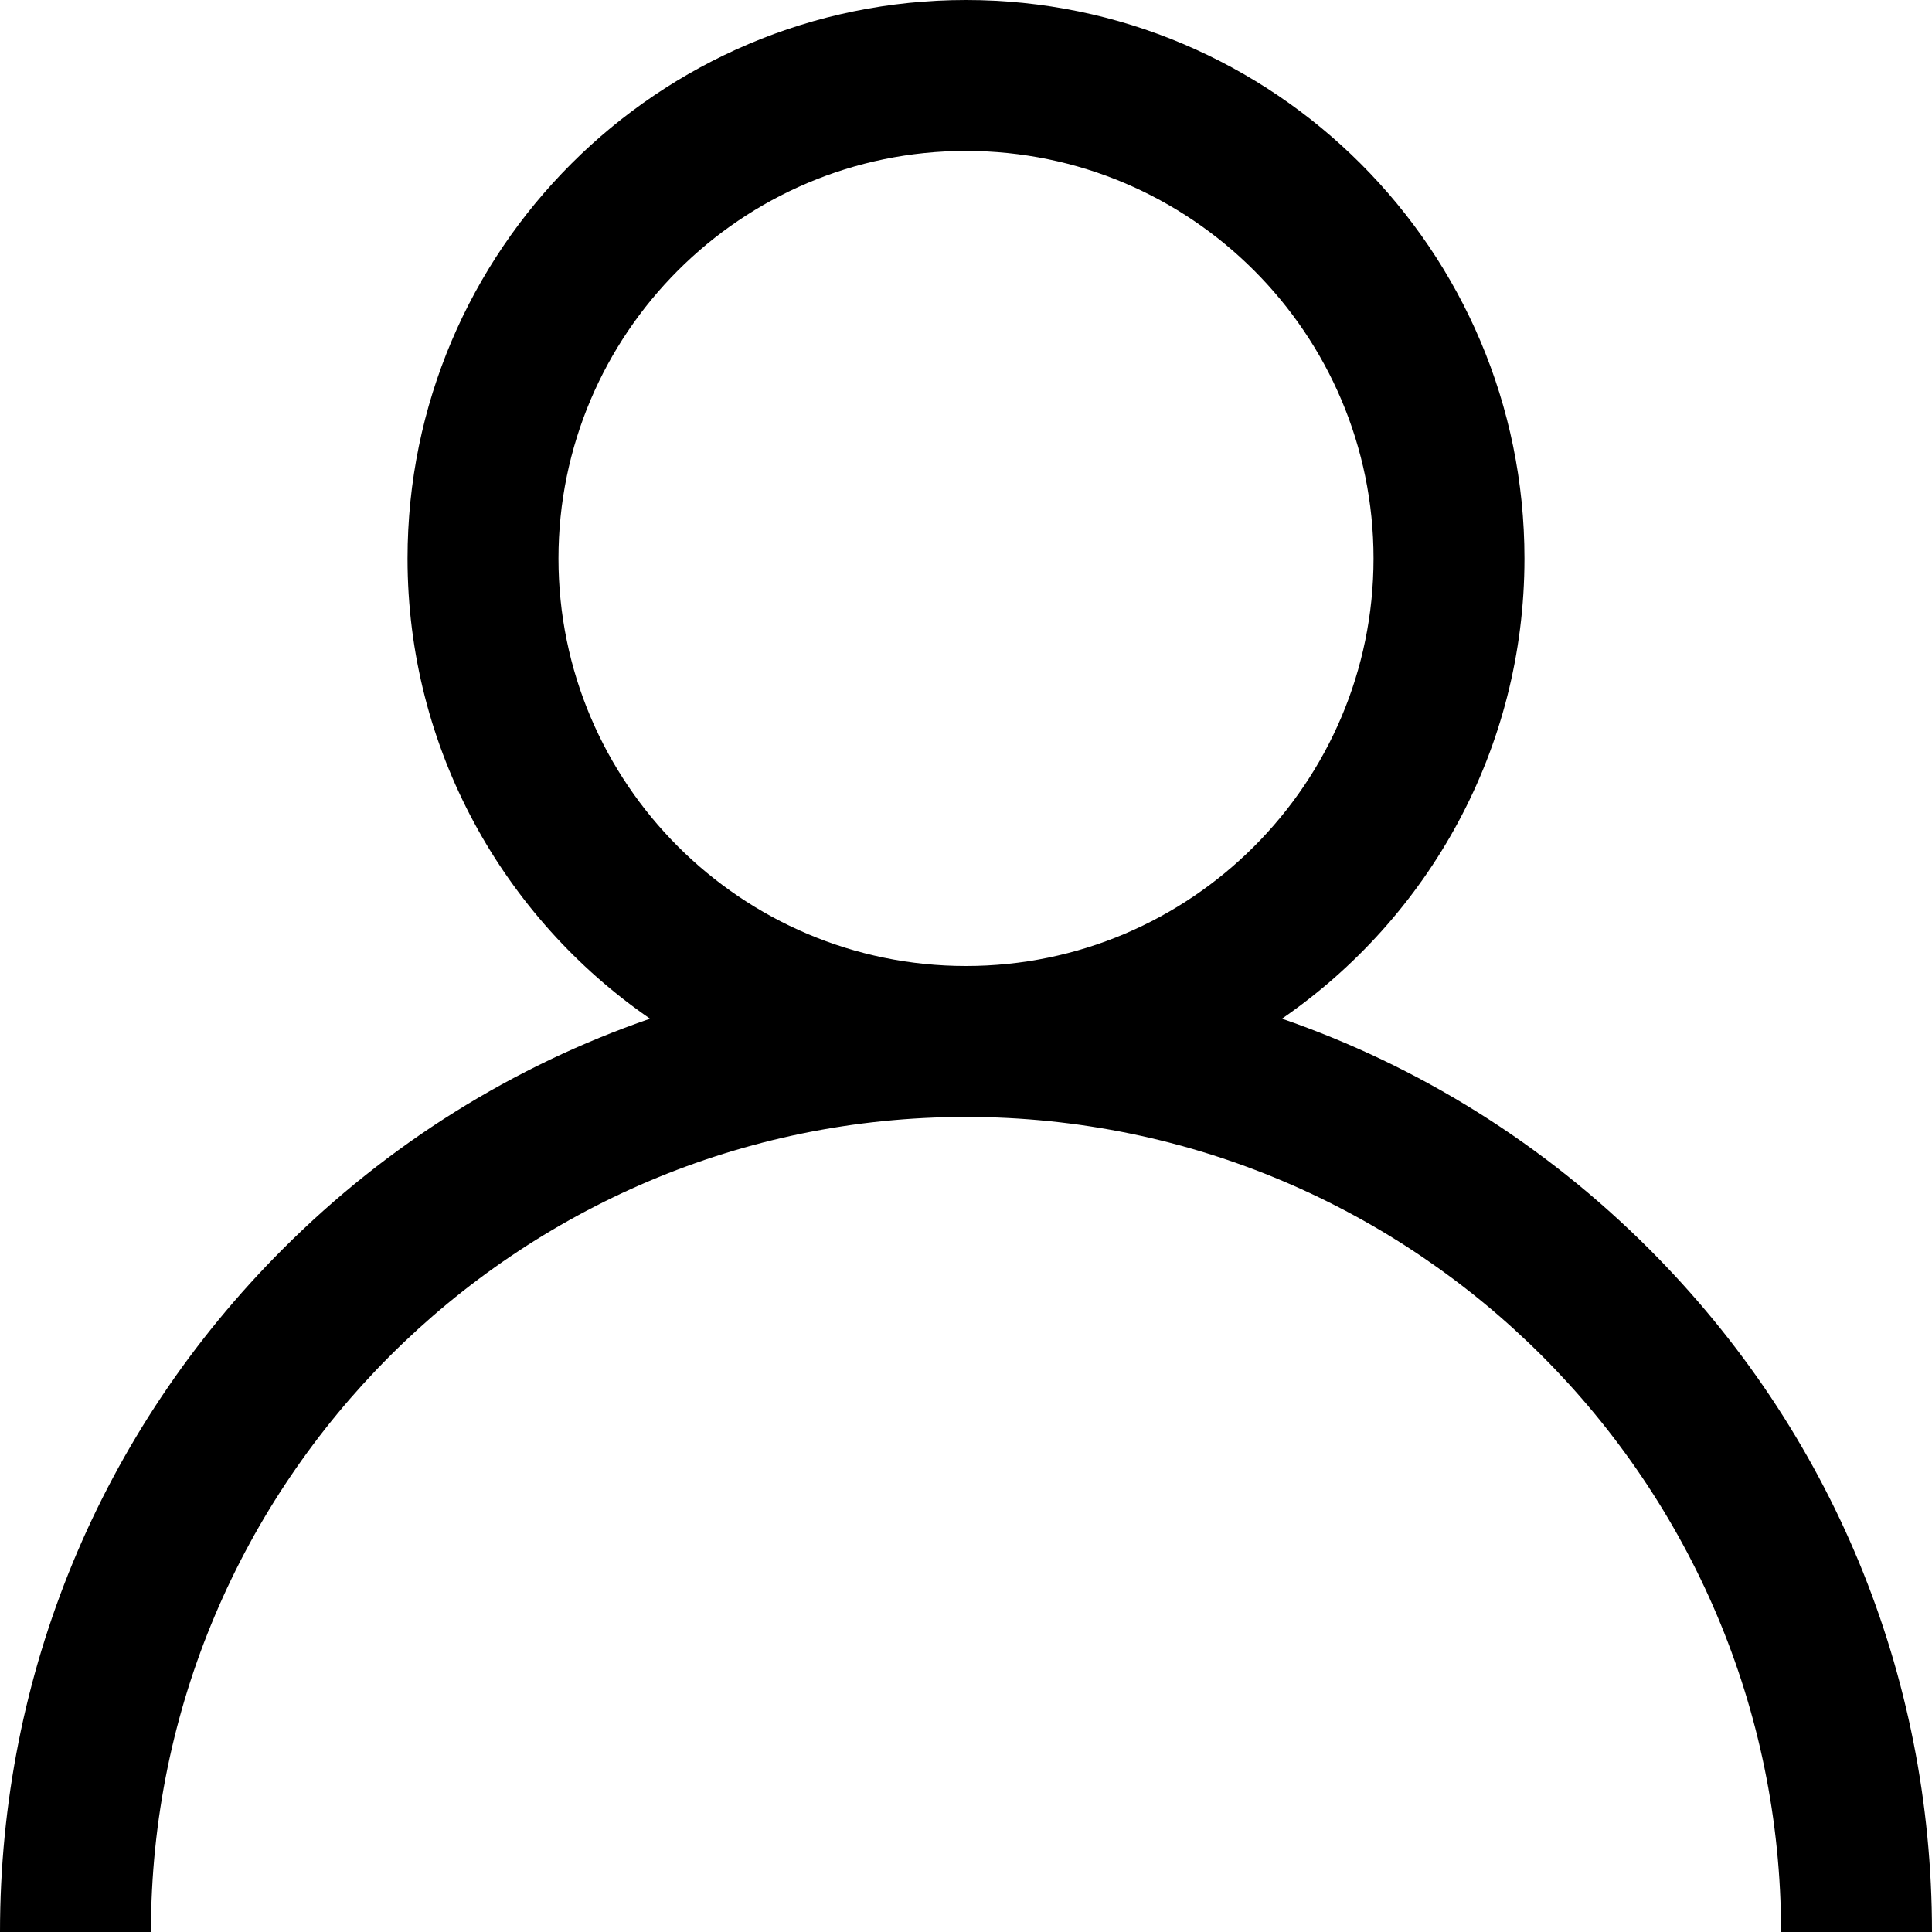
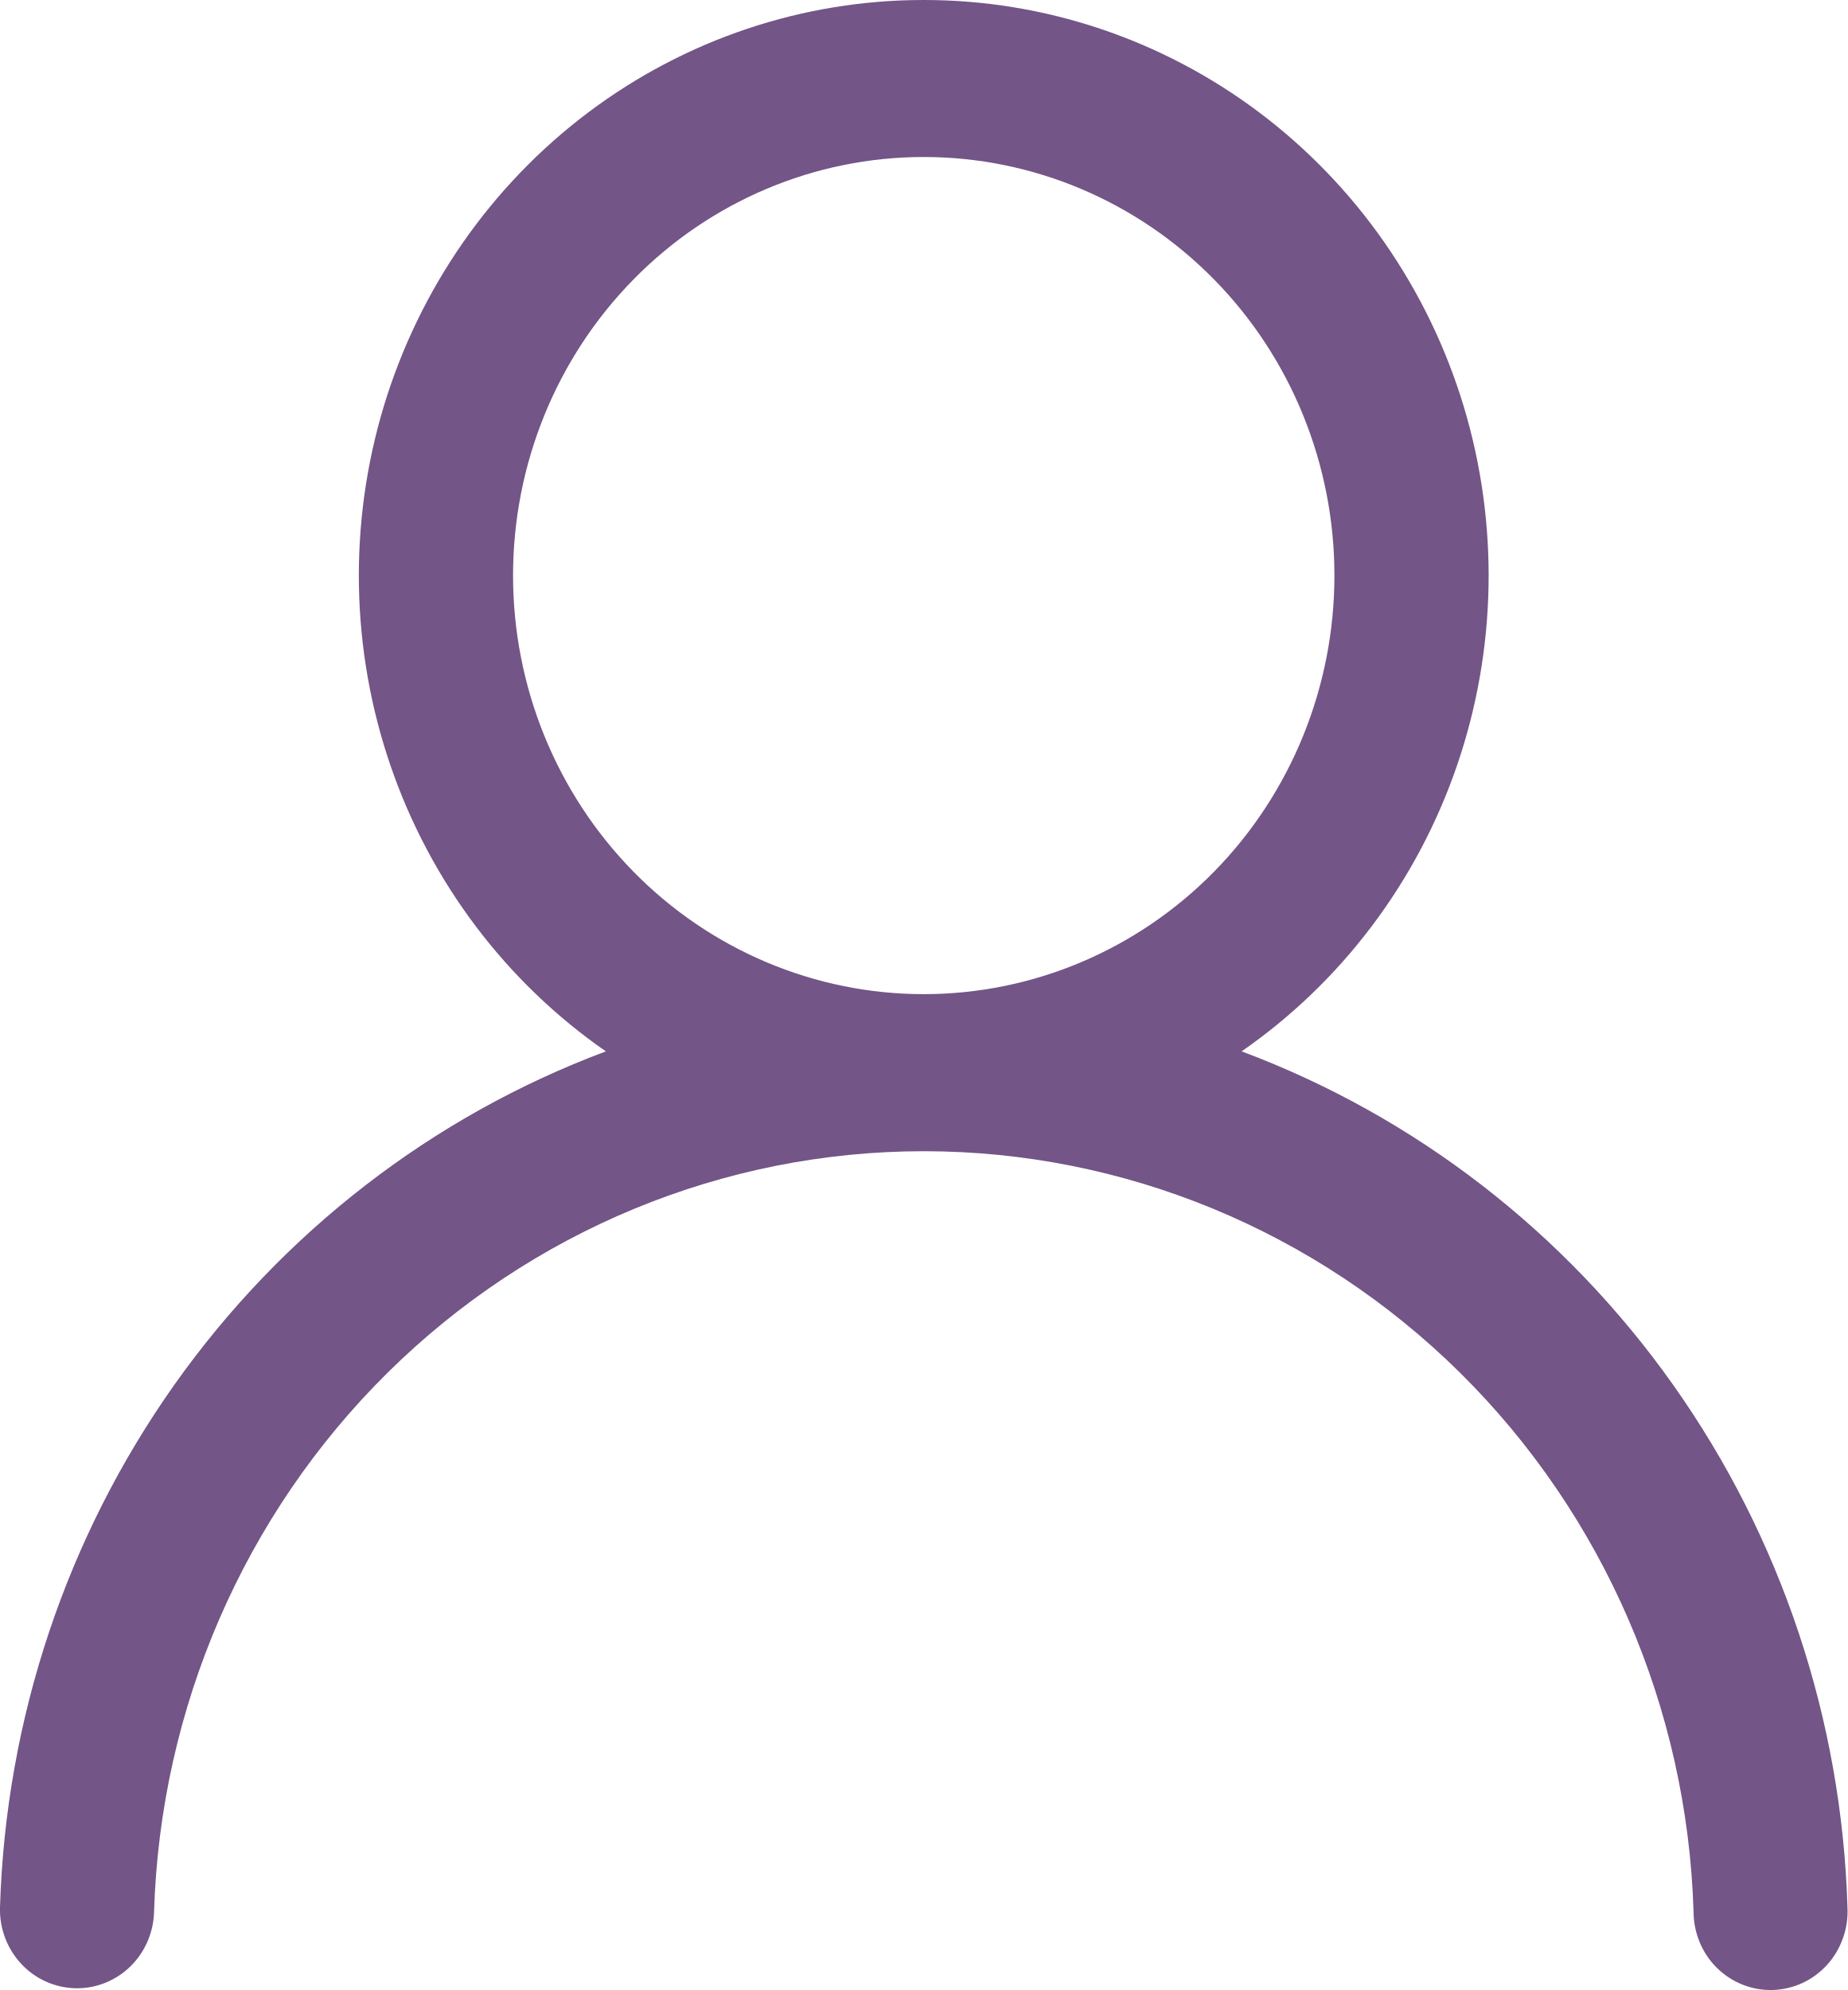
- <svg xmlns="http://www.w3.org/2000/svg" version="1.1" id="Capa_1" x="0px" y="0px" viewBox="0 0 512 512" style="enable-background:new 0 0 512 512;" xml:space="preserve">
-   <g>
-     <g>
-       <path d="M437.02,330.98c-27.883-27.882-61.071-48.523-97.281-61.018C378.521,243.251,404,198.548,404,148    C404,66.393,337.607,0,256,0S108,66.393,108,148c0,50.548,25.479,95.251,64.262,121.962    c-36.21,12.495-69.398,33.136-97.281,61.018C26.629,379.333,0,443.62,0,512h40c0-119.103,96.897-216,216-216s216,96.897,216,216    h40C512,443.62,485.371,379.333,437.02,330.98z M256,256c-59.551,0-108-48.448-108-108S196.449,40,256,40    c59.551,0,108,48.448,108,108S315.551,256,256,256z" />
-     </g>
-   </g>
-   <g>
- </g>
-   <g>
- </g>
-   <g>
- </g>
-   <g>
- </g>
-   <g>
- </g>
-   <g>
- </g>
-   <g>
- </g>
-   <g>
- </g>
-   <g>
- </g>
-   <g>
- </g>
-   <g>
- </g>
-   <g>
- </g>
-   <g>
- </g>
-   <g>
- </g>
-   <g>
- </g>
+ <svg xmlns="http://www.w3.org/2000/svg" width="26" height="28" viewBox="0 0 26 28" fill="none">
+   <path fill-rule="evenodd" clip-rule="evenodd" d="M12.999 3.80044e-07C11.3 -0.001 9.645 0.554 8.278 1.582C6.91 2.611 5.903 4.059 5.402 5.713C4.902 7.368 4.935 9.143 5.497 10.777C6.059 12.412 7.121 13.819 8.526 14.793C6.087 15.705 3.972 17.339 2.453 19.485C0.934 21.632 0.08 24.192 0 26.838C-0.008 27.131 0.098 27.415 0.295 27.628C0.492 27.842 0.764 27.966 1.052 27.975C1.339 27.984 1.618 27.876 1.828 27.675C2.037 27.474 2.159 27.197 2.168 26.904C2.254 24.035 3.433 21.313 5.455 19.314C7.477 17.316 10.183 16.198 13 16.198C15.817 16.198 18.523 17.316 20.546 19.314C22.567 21.313 23.747 24.035 23.833 26.904C23.834 27.051 23.864 27.197 23.921 27.332C23.977 27.467 24.06 27.589 24.164 27.691C24.268 27.793 24.391 27.873 24.526 27.926C24.66 27.979 24.804 28.004 24.948 28C25.092 27.995 25.234 27.962 25.366 27.901C25.497 27.84 25.615 27.753 25.713 27.645C25.811 27.537 25.886 27.41 25.935 27.271C25.985 27.133 26.006 26.986 25.999 26.839C25.92 24.194 25.066 21.633 23.546 19.486C22.027 17.339 19.912 15.705 17.473 14.793C18.878 13.819 19.94 12.412 20.502 10.777C21.064 9.143 21.097 7.368 20.597 5.713C20.096 4.059 19.089 2.611 17.721 1.582C16.354 0.554 14.699 -0.001 12.999 3.80044e-07V3.80044e-07ZM7.22 8.098C7.22 6.536 7.829 5.038 8.913 3.934C9.996 2.829 11.467 2.209 12.999 2.209C14.533 2.209 16.003 2.829 17.087 3.934C18.171 5.038 18.779 6.536 18.779 8.098C18.779 9.66 18.171 11.158 17.087 12.263C16.003 13.367 14.533 13.988 12.999 13.988C11.467 13.988 9.996 13.367 8.913 12.263C7.829 11.158 7.22 9.66 7.22 8.098V8.098Z" fill="#735587" />
</svg>
